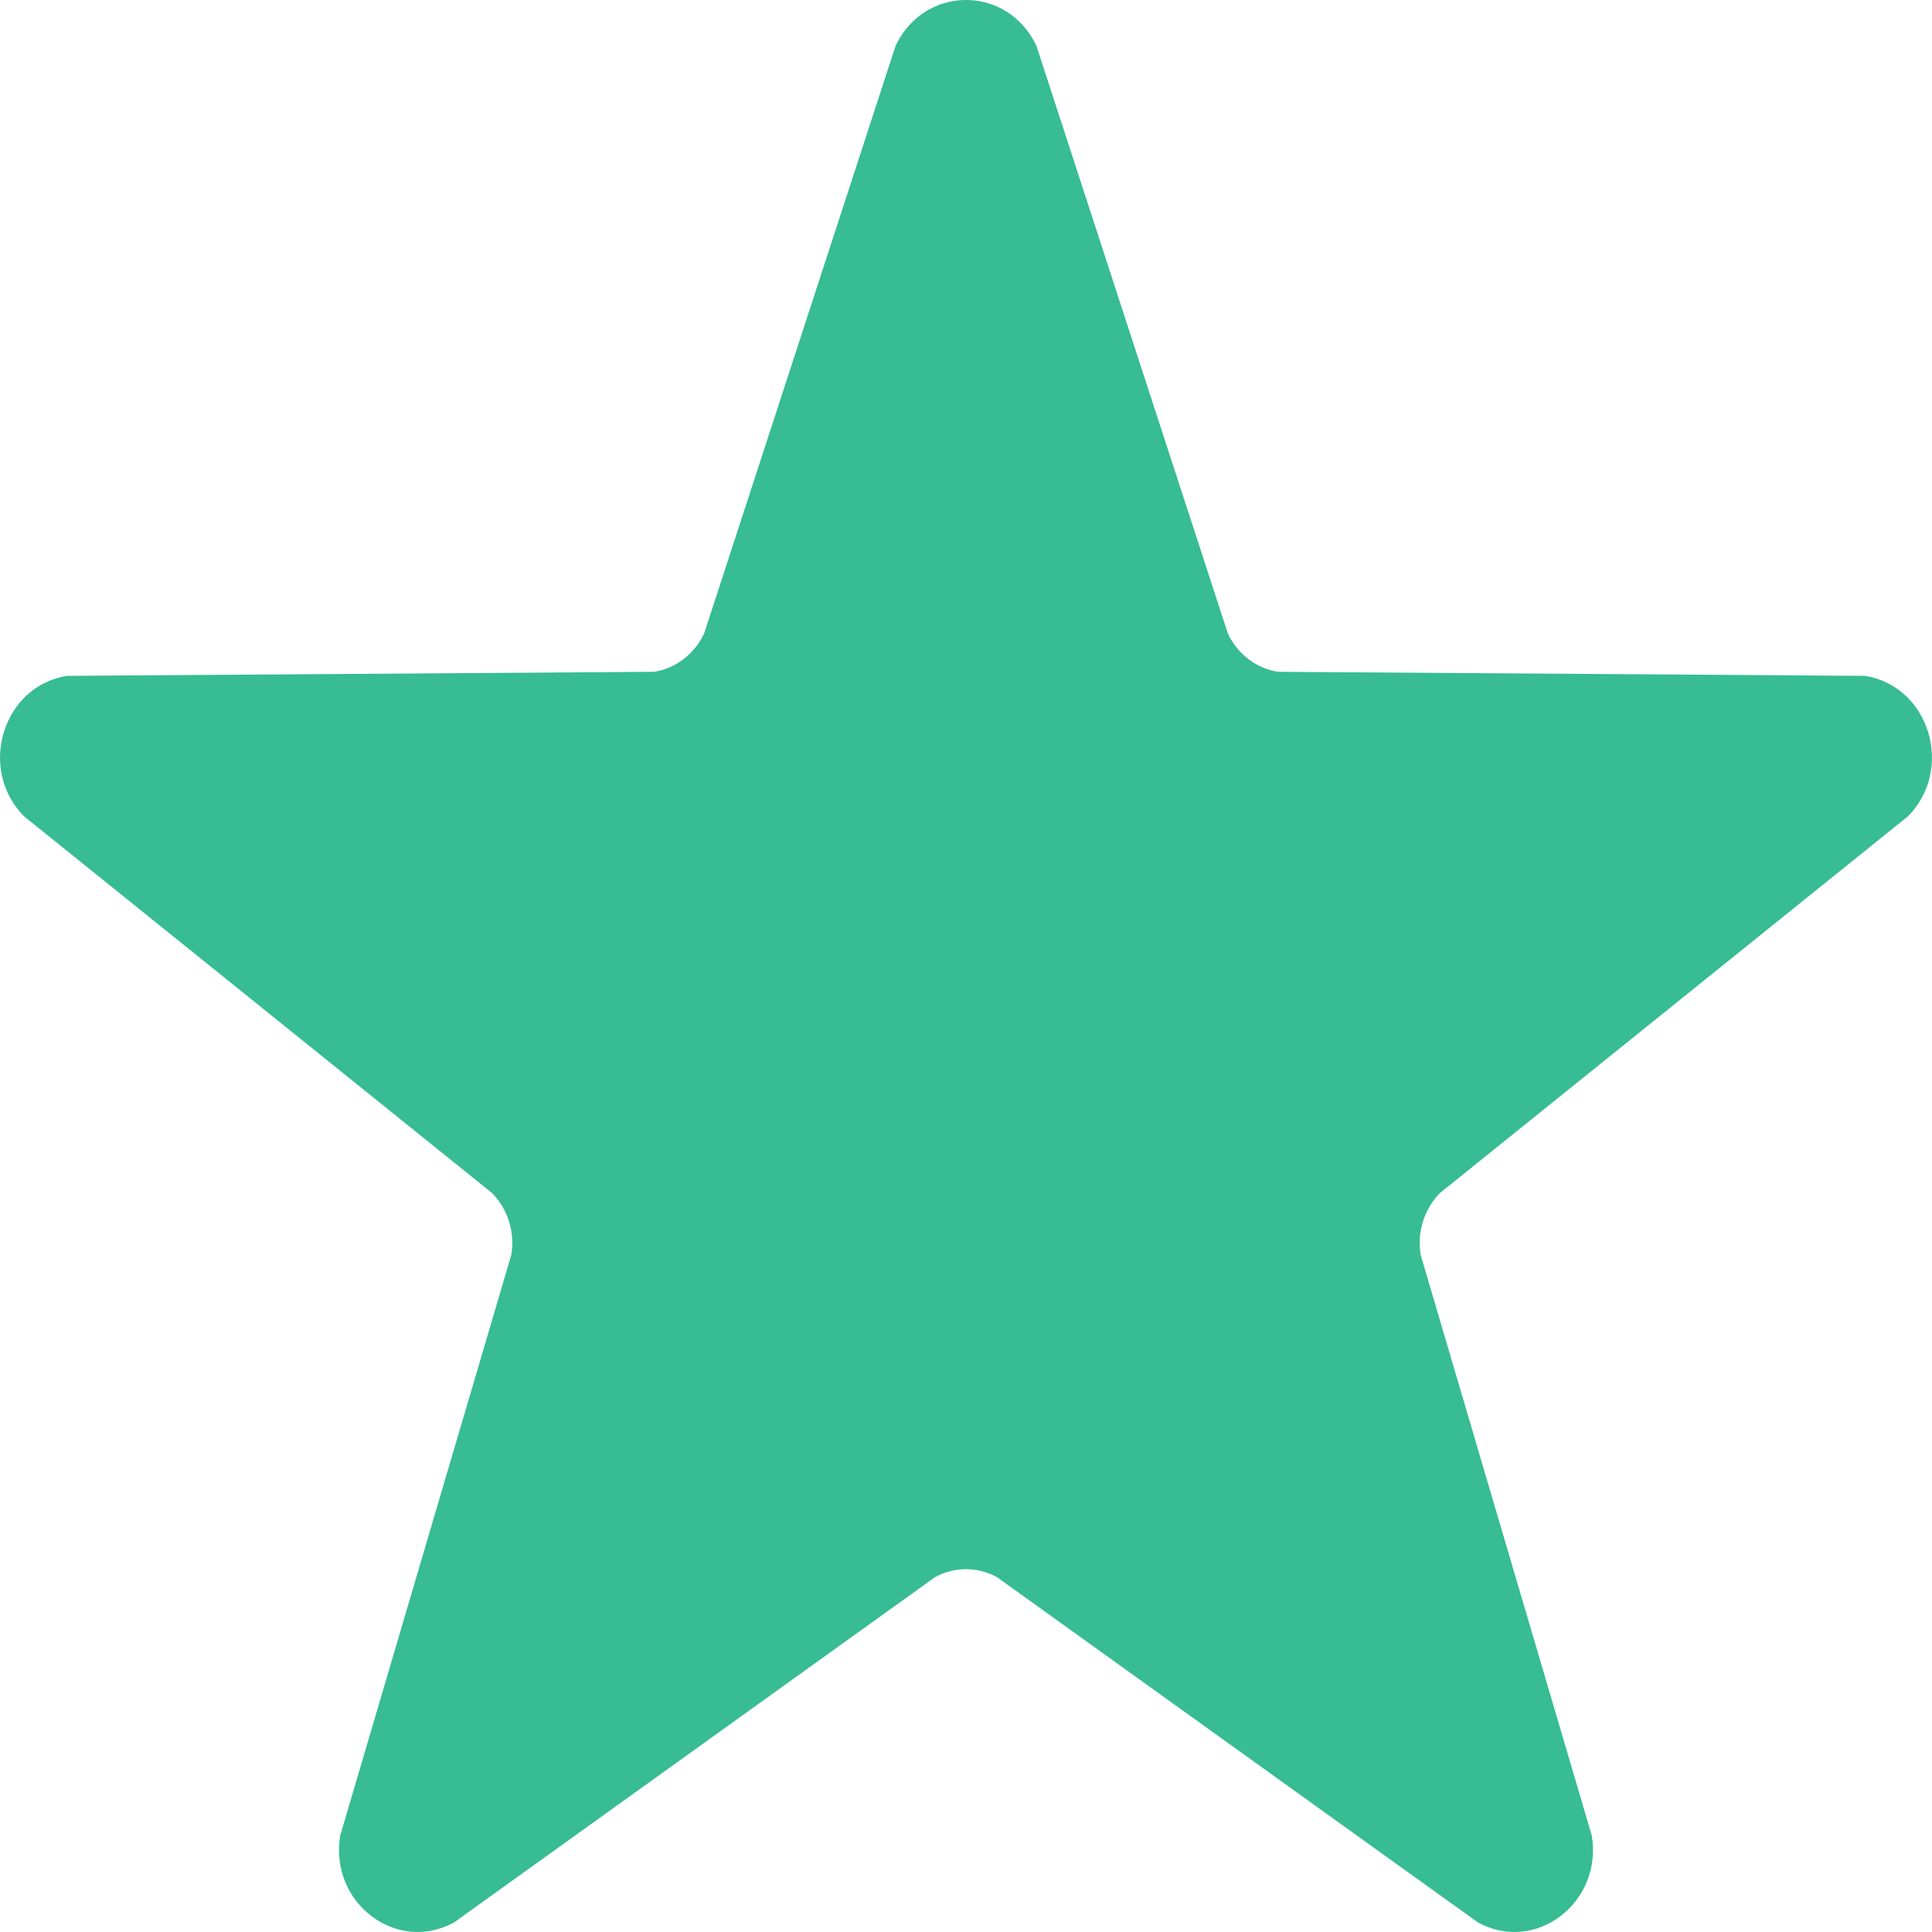
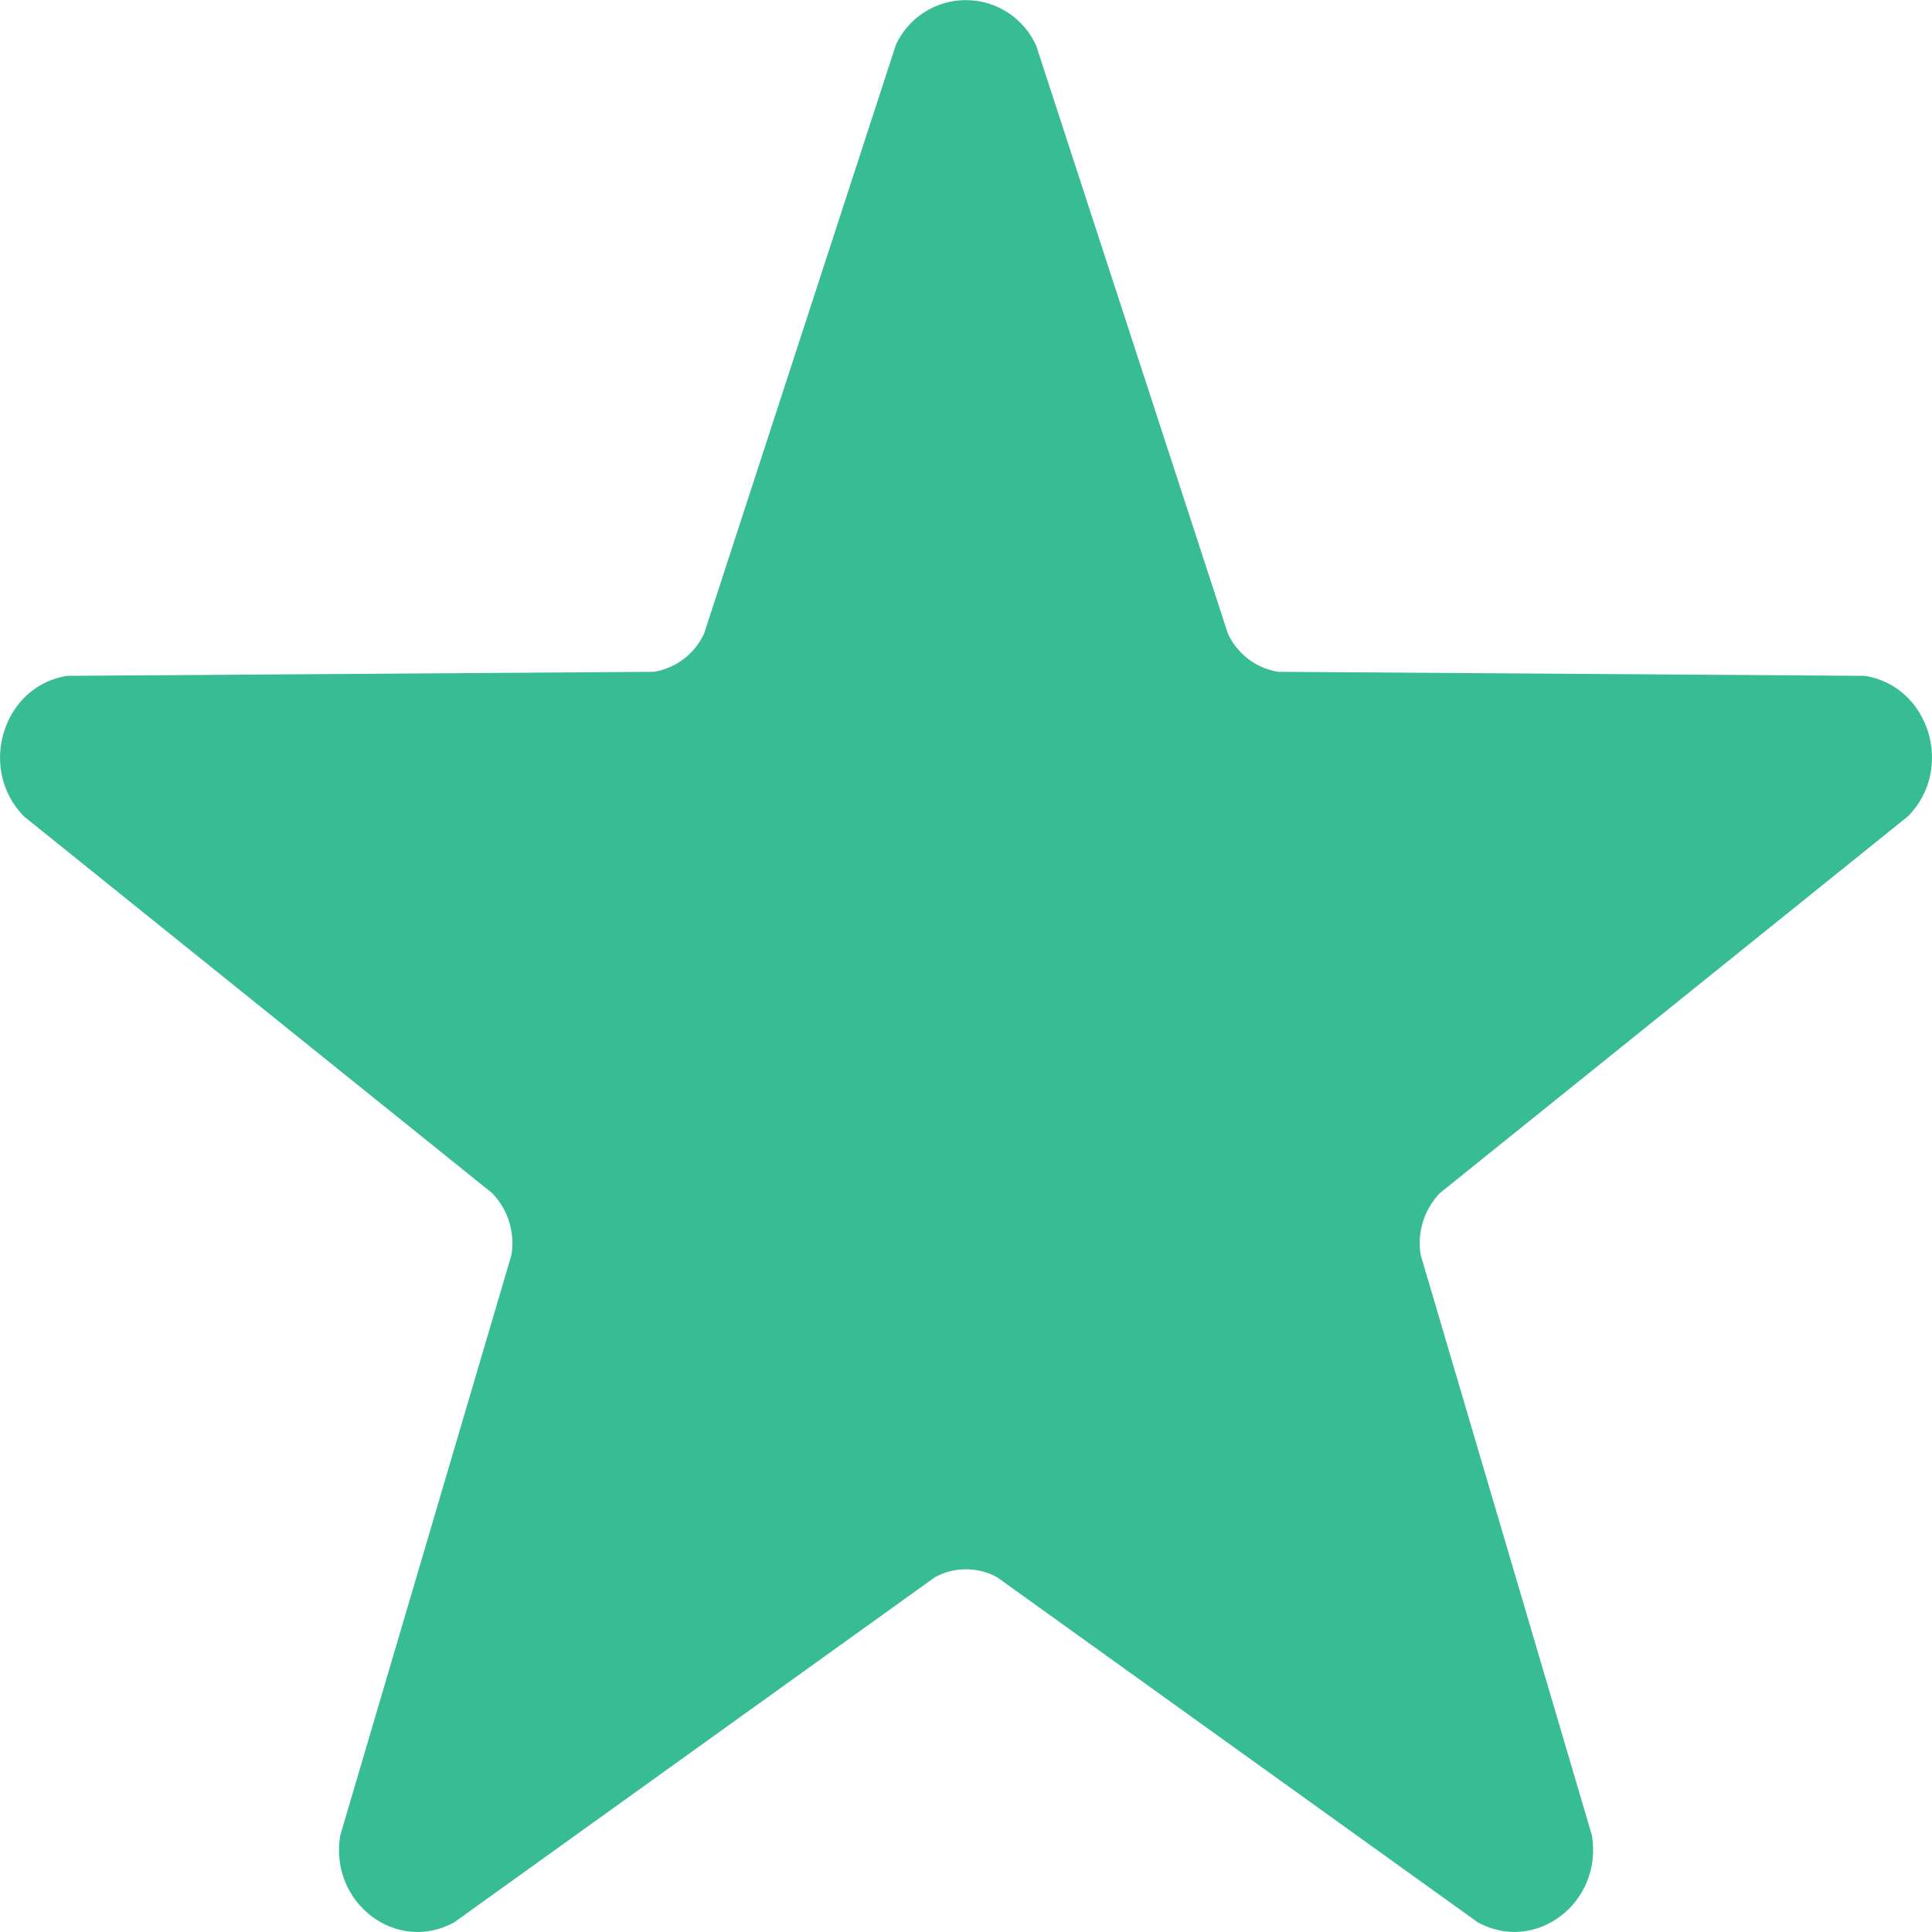
- <svg xmlns="http://www.w3.org/2000/svg" width="11" height="11" viewBox="0 0 11 11" fill="none">
-   <path d="M5.099 0.261L4.009 3.607C3.954 3.724 3.847 3.806 3.723 3.825L0.383 3.848C0.017 3.904 -0.13 4.376 0.136 4.647L2.802 6.793C2.892 6.885 2.933 7.016 2.911 7.145L1.937 10.451C1.874 10.834 2.258 11.126 2.586 10.945L5.323 8.98C5.434 8.919 5.566 8.919 5.677 8.98L8.414 10.945C8.742 11.126 9.126 10.834 9.063 10.451L8.089 7.146C8.067 7.017 8.108 6.885 8.198 6.793L10.864 4.647C11.13 4.376 10.983 3.904 10.617 3.848L7.277 3.825C7.153 3.806 7.046 3.724 6.991 3.607L5.901 0.261C5.737 -0.087 5.263 -0.087 5.099 0.261Z" fill="#37BC94" />
+ <svg xmlns="http://www.w3.org/2000/svg" width="11" height="11" fill="none">
+   <path d="M5.099.261l-1.09 3.346a.382.382 0 01-.286.218l-3.34.023c-.366.056-.513.528-.247.8l2.666 2.145a.41.41 0 01.11.352l-.975 3.306c-.063.383.32.675.649.494L5.323 8.98a.37.37 0 01.354 0l2.737 1.965c.328.18.712-.11.65-.494l-.975-3.305a.41.41 0 01.109-.353l2.666-2.146c.266-.27.12-.743-.248-.799l-3.34-.023a.382.382 0 01-.285-.218L5.9.261a.439.439 0 00-.802 0z" fill="#37BC94" />
</svg>
